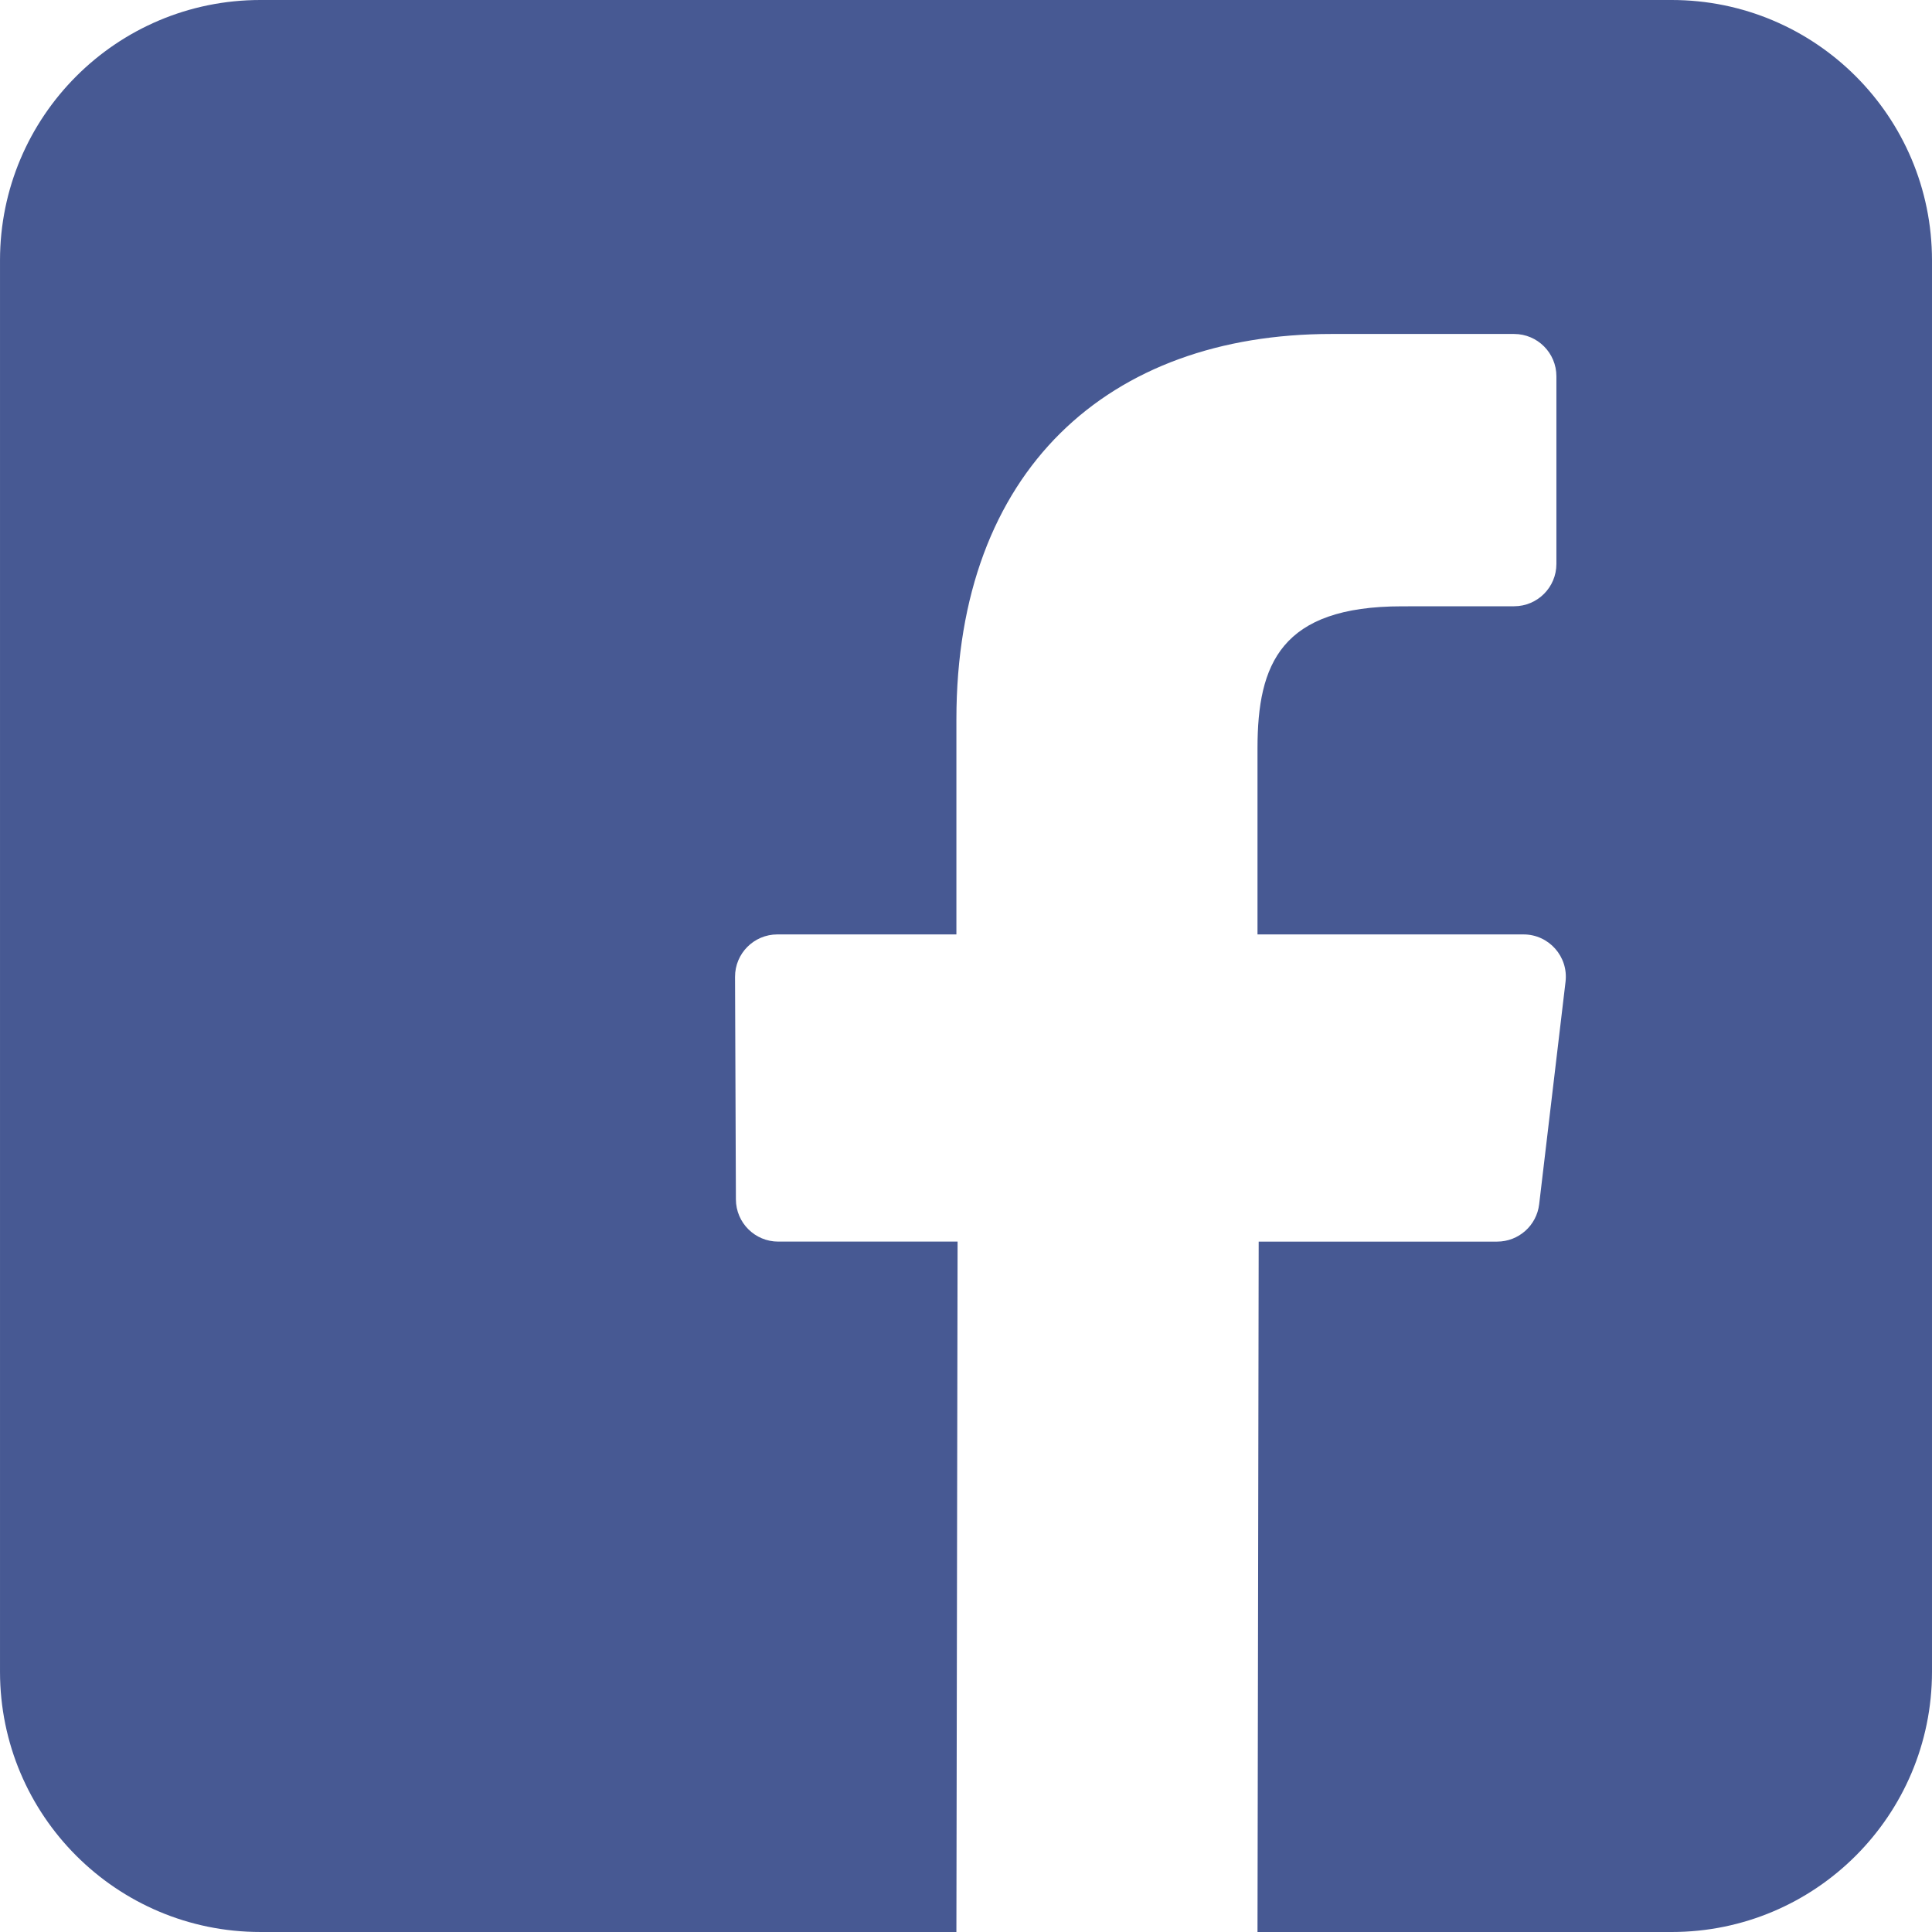
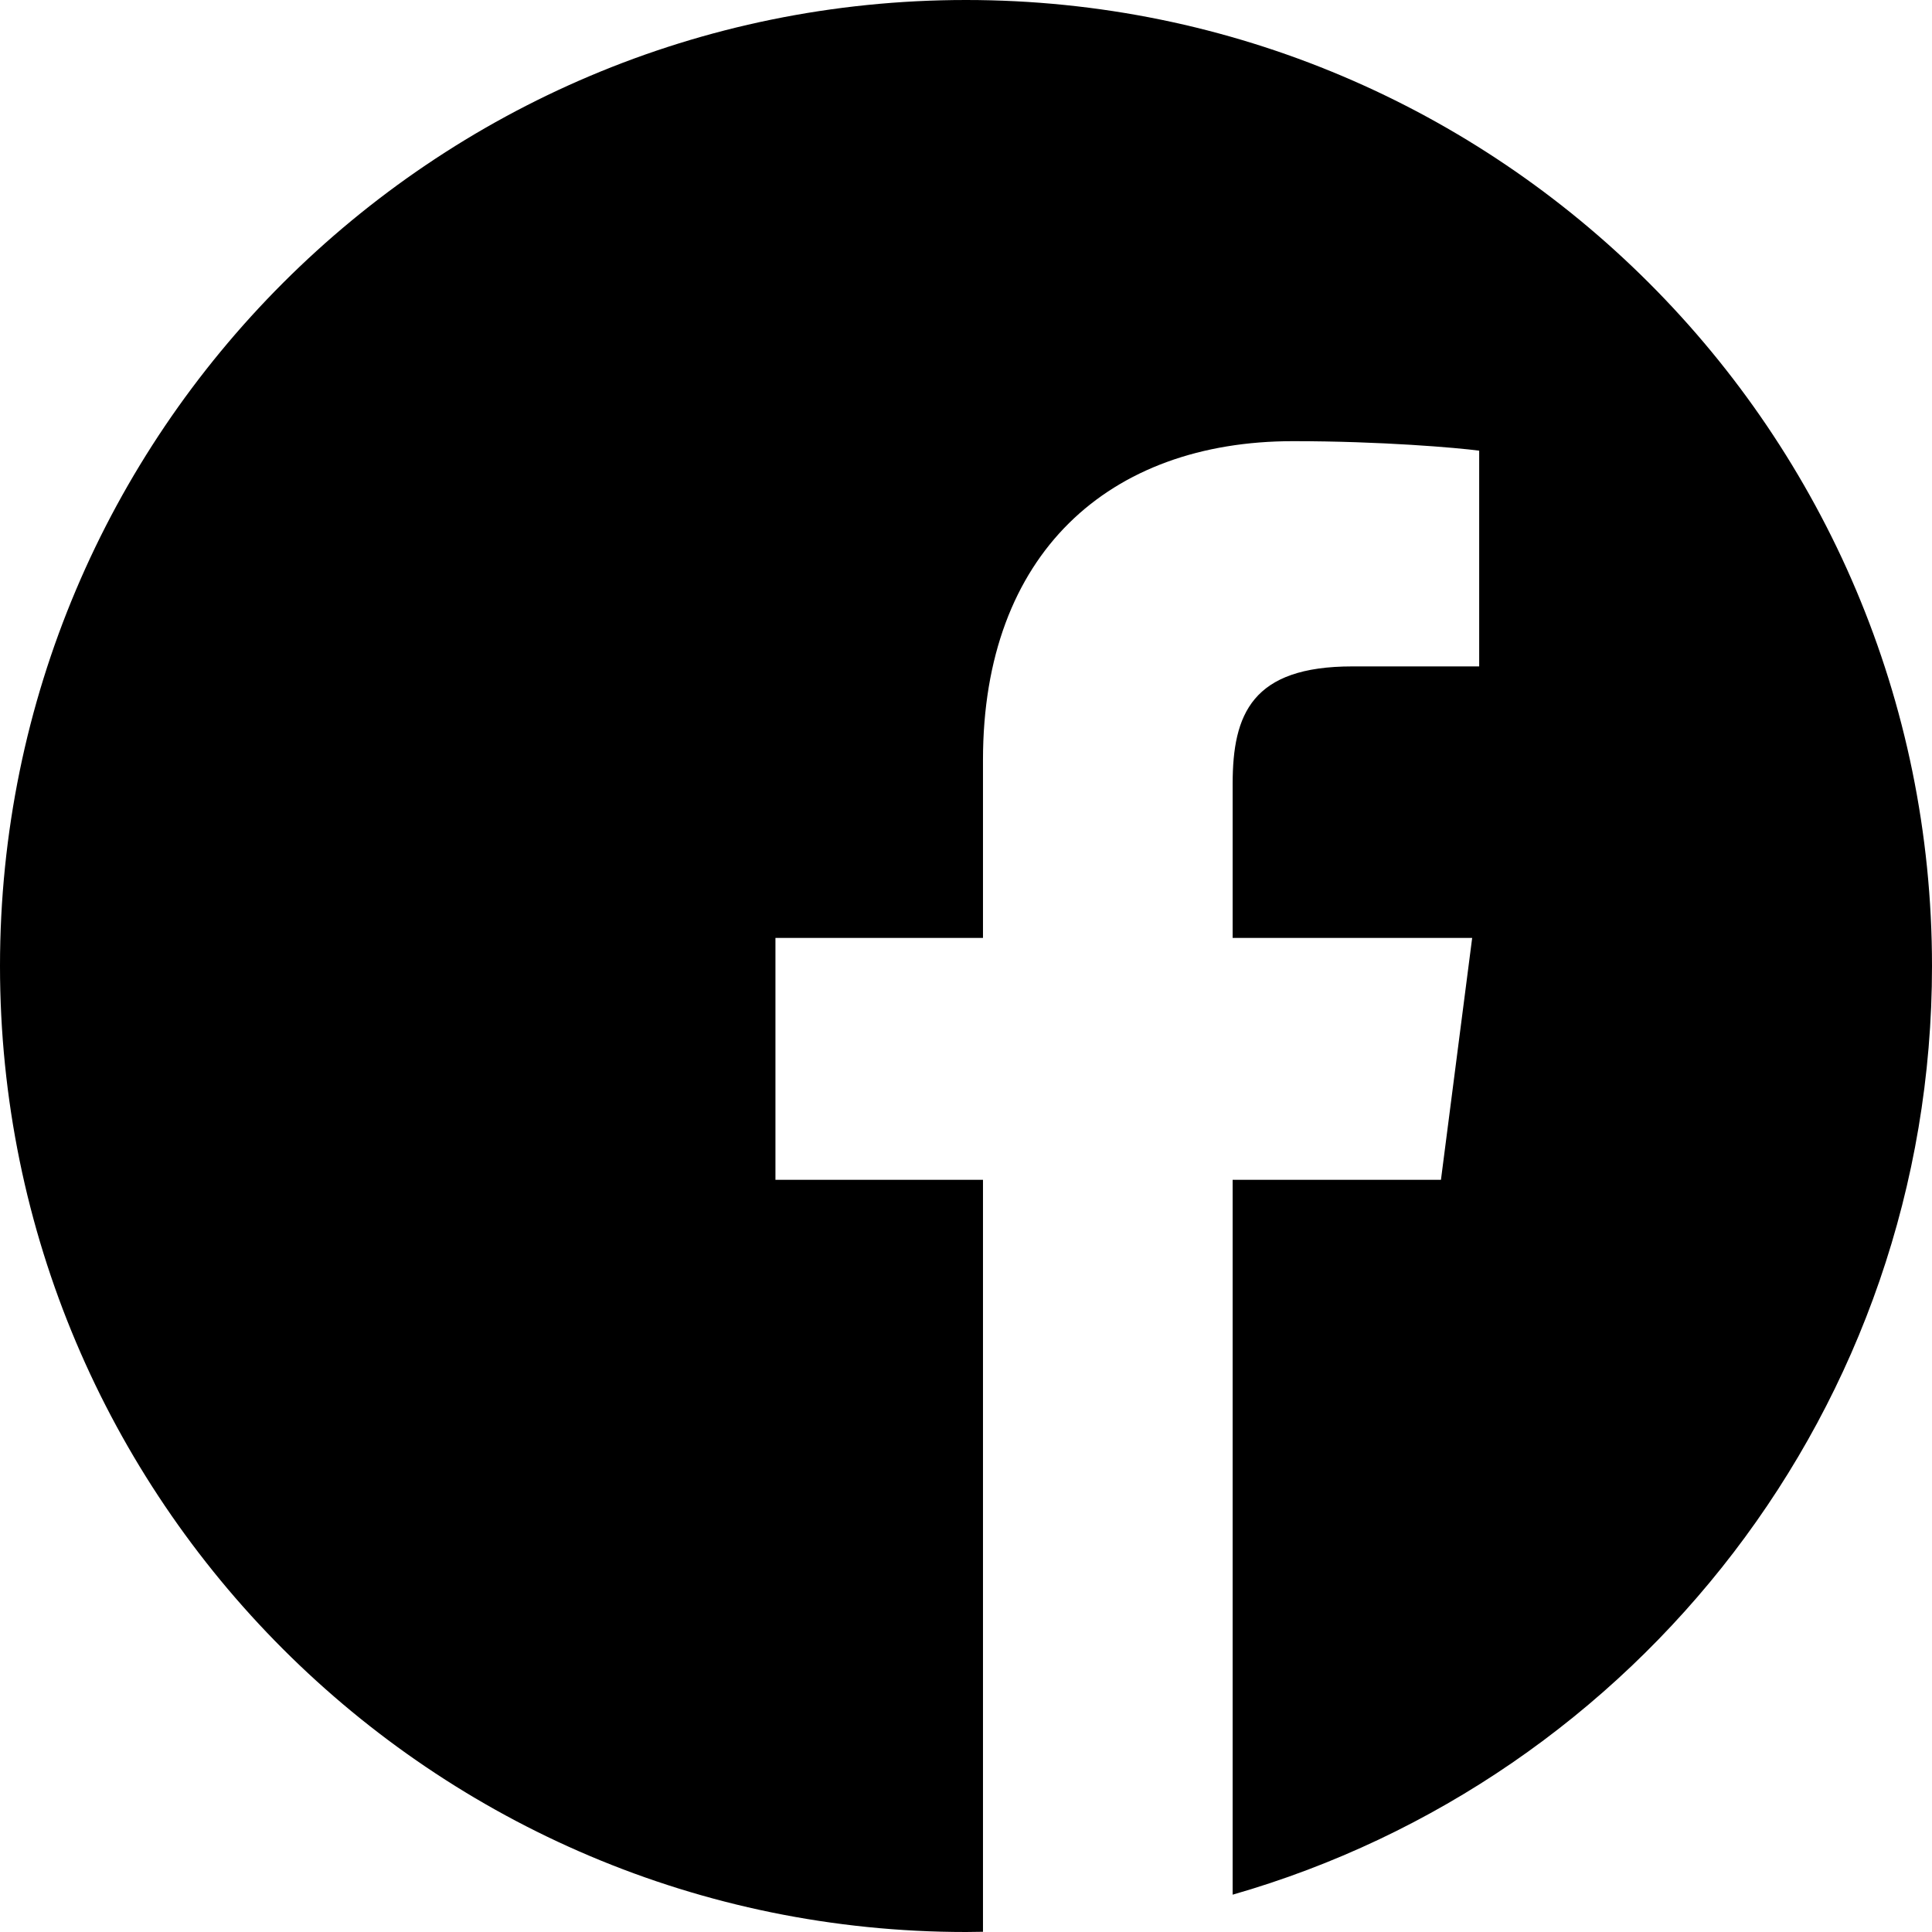
- <svg xmlns="http://www.w3.org/2000/svg" version="1.1" id="Layer_1" x="0px" y="0px" viewBox="0 0 408.788 408.788" style="enable-background:new 0 0 408.788 408.788;" xml:space="preserve">
-   <path style="fill:#475993;" d="M353.701,0H55.087C24.665,0,0.002,24.662,0.002,55.085v298.616c0,30.423,24.662,55.085,55.085,55.085  h147.275l0.251-146.078h-37.951c-4.932,0-8.935-3.988-8.954-8.92l-0.182-47.087c-0.019-4.959,3.996-8.989,8.955-8.989h37.882  v-45.498c0-52.8,32.247-81.55,79.348-81.55h38.65c4.945,0,8.955,4.009,8.955,8.955v39.704c0,4.944-4.007,8.952-8.95,8.955  l-23.719,0.011c-25.615,0-30.575,12.172-30.575,30.035v39.389h56.285c5.363,0,9.524,4.683,8.892,10.009l-5.581,47.087  c-0.534,4.506-4.355,7.901-8.892,7.901h-50.453l-0.251,146.078h87.631c30.422,0,55.084-24.662,55.084-55.084V55.085  C408.786,24.662,384.124,0,353.701,0z" />
-   <g>
- </g>
-   <g>
- </g>
-   <g>
- </g>
-   <g>
- </g>
-   <g>
- </g>
-   <g>
- </g>
-   <g>
- </g>
-   <g>
- </g>
-   <g>
- </g>
-   <g>
- </g>
-   <g>
- </g>
-   <g>
- </g>
-   <g>
- </g>
-   <g>
- </g>
-   <g>
- </g>
+ <svg xmlns="http://www.w3.org/2000/svg" height="512pt" viewBox="0 0 512 512" width="512pt">
+   <path d="m297.277 508.668c-2.133.348-4.273.668-6.422.961 2.148-.293 4.289-.613 6.422-.961zm0 0" />
+   <path d="m302.398 507.793c-1.02.188-2.039.359-3.059.535 1.02-.176 2.039-.348 3.059-.535zm0 0" />
+   <path d="m285.137 510.34c-2.496.281-5.008.531-7.527.742 2.52-.211 5.031-.461 7.527-.742zm0 0" />
+   <path d="m290.055 509.738c-1.199.16-2.406.309-3.609.449 1.203-.141 2.41-.289 3.609-.449zm0 0" />
+   <path d="m309.367 506.41c-.898.191-1.801.383-2.703.566.902-.184 1.805-.375 2.703-.566zm0 0" />
+   <path d="m326.664 502.113c-.727.207-1.453.402-2.18.605.727-.203 1.453-.398 2.18-.605zm0 0" />
+   <path d="m321.434 503.543c-.789.207-1.582.418-2.375.617.793-.199 1.586-.406 2.375-.617zm0 0" />
+   <path d="m314.59 505.254c-.836.195-1.68.379-2.523.566.844-.188 1.688-.371 2.523-.566zm0 0" />
+   <path d="m277.527 511.09c-1.348.113-2.695.215-4.047.305 1.352-.09 2.699-.191 4.047-.305zm0 0" />
+   <path d="m512 256c0-141.363-114.637-256-256-256s-256 114.637-256 256 114.637 256 256 256c1.504 0 3-.031 4.5-.059v-199.285h-55v-64.098h55v-47.168c0-54.703 33.395-84.477 82.191-84.477 23.367 0 43.453 1.742 49.309 2.52v57.172h-33.648c-26.547 0-31.688 12.617-31.688 31.129v40.824h63.477l-8.273 64.098h-55.203v189.453c107.004-30.676 185.336-129.258 185.336-246.109zm0 0" />
+   <path d="m272.914 511.43c-2.664.172-5.34.309-8.023.398 2.684-.09 5.359-.227 8.023-.398zm0 0" />
+   <path d="m264.754 511.836c-1.414.047-2.832.082-4.25.105 1.418-.023 2.836-.059 4.25-.105zm0 0" />
</svg>
